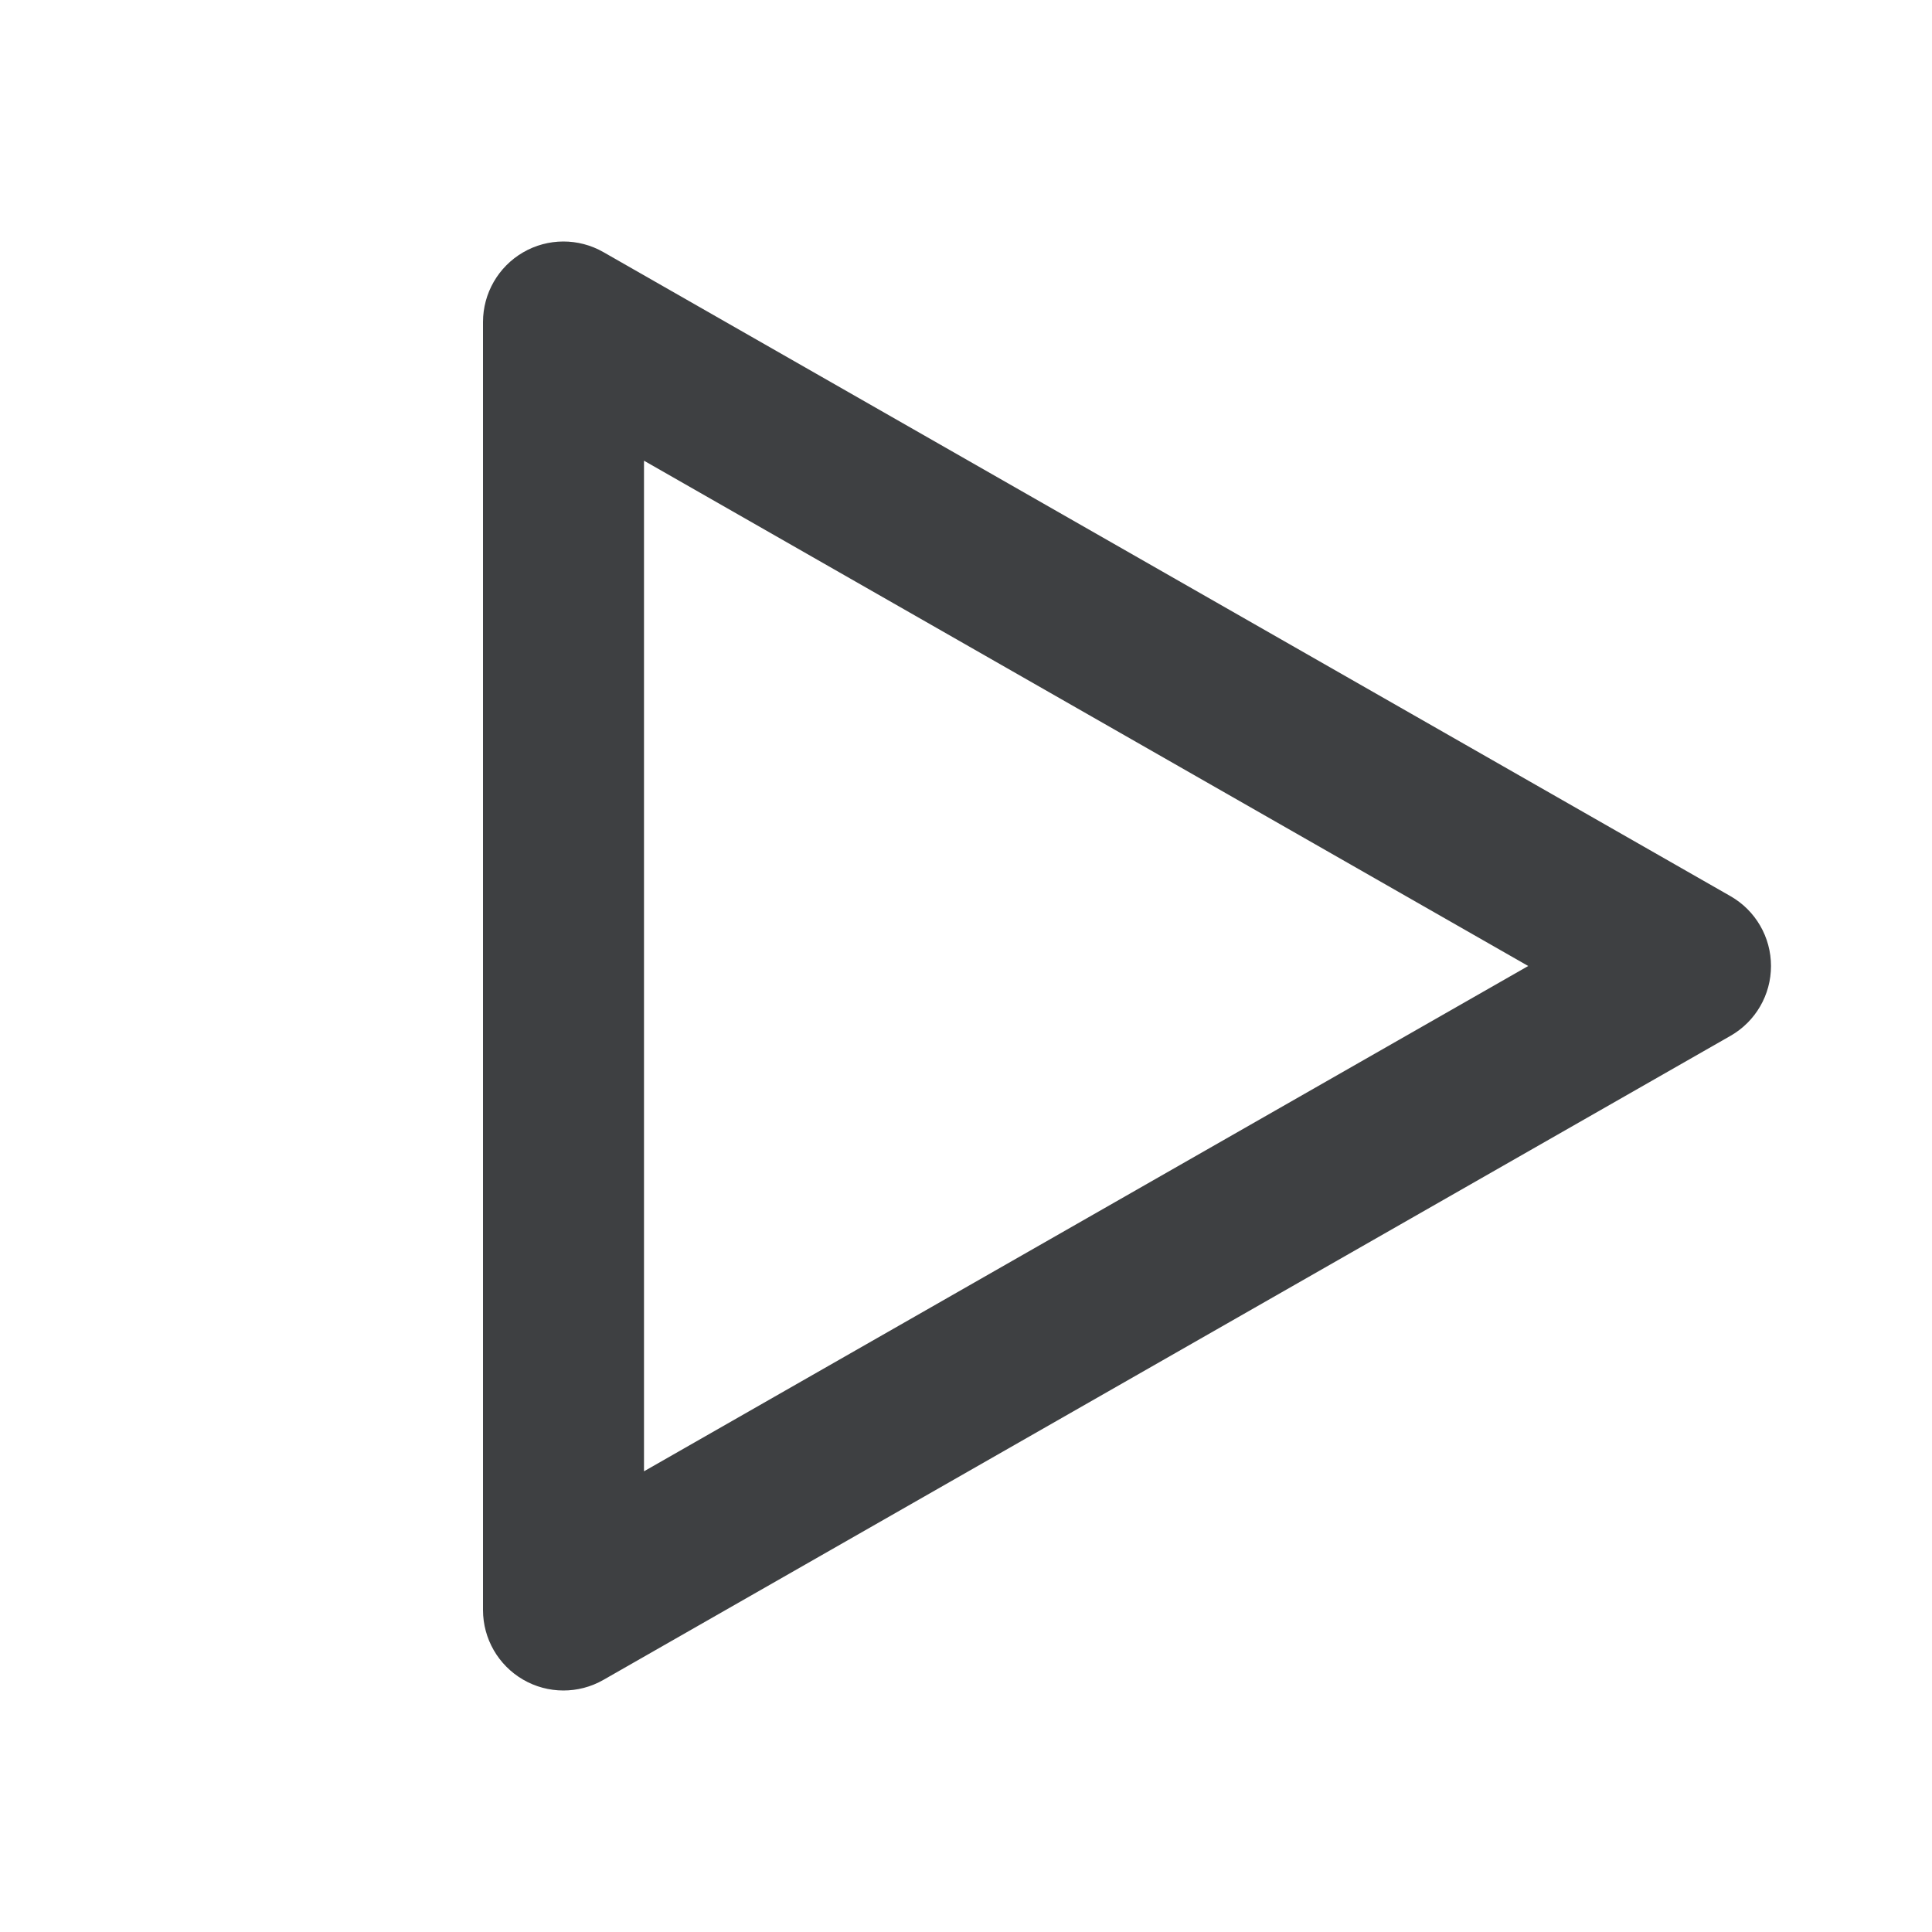
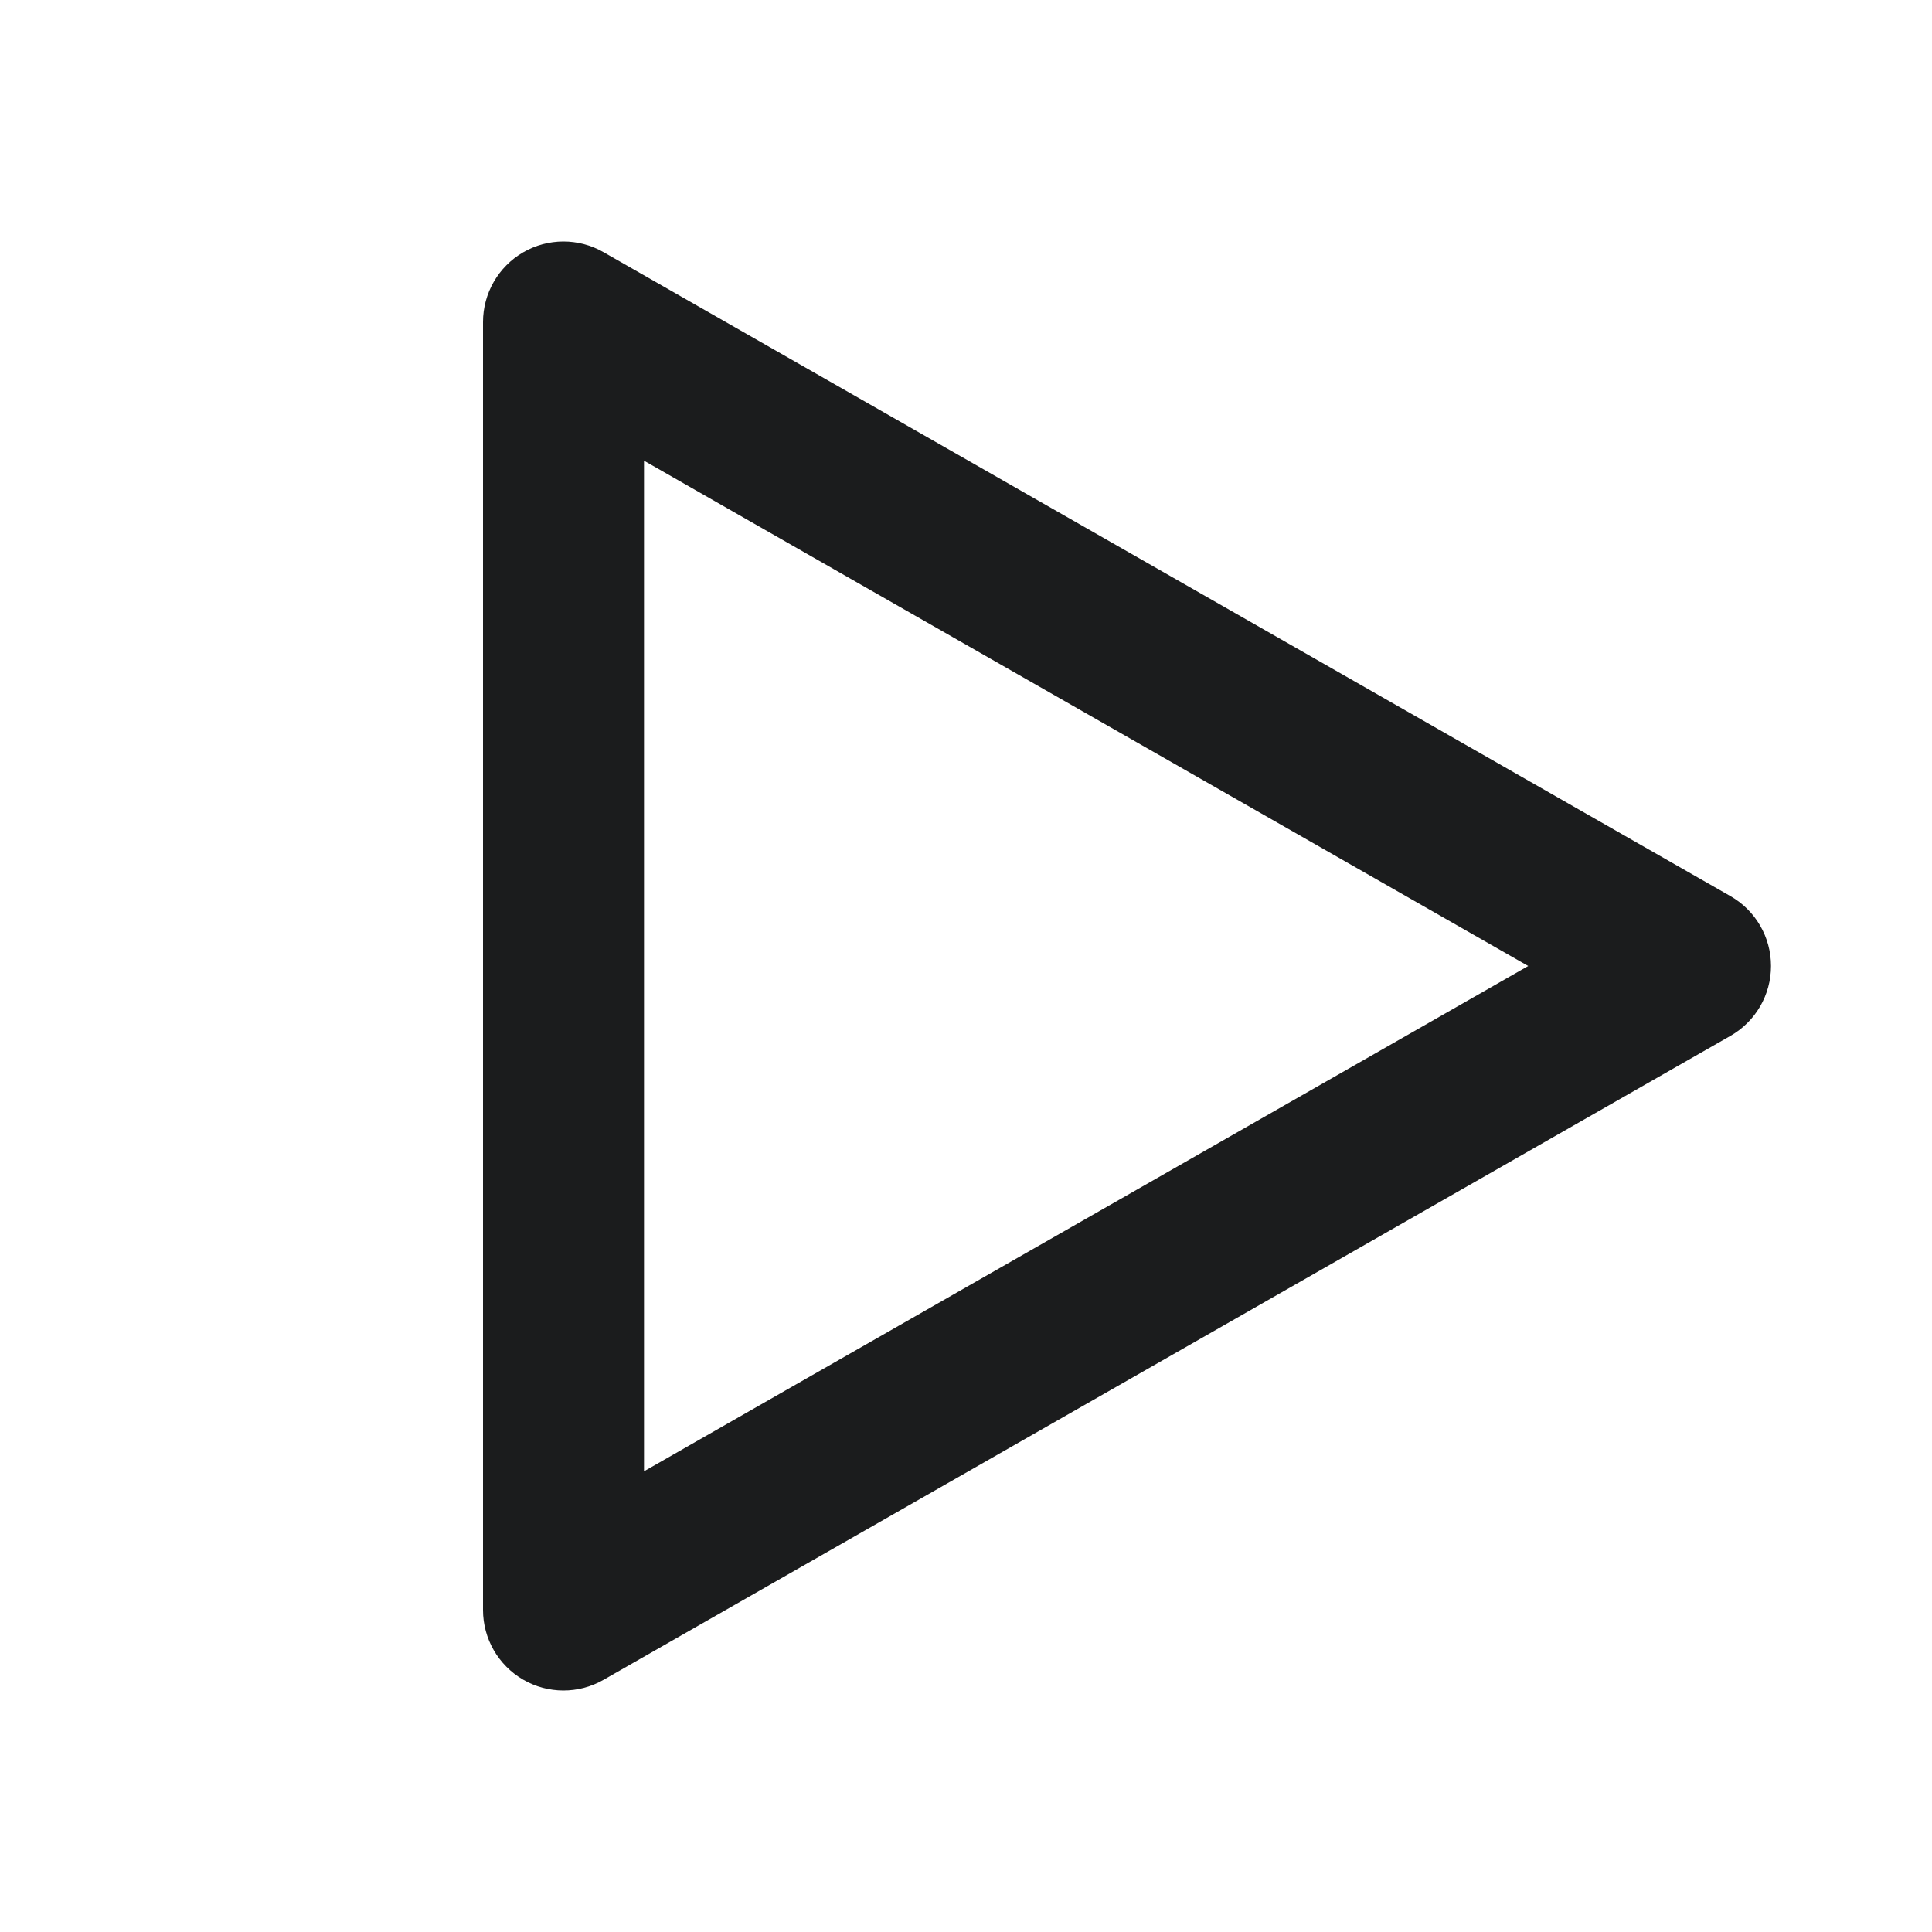
<svg xmlns="http://www.w3.org/2000/svg" width="24" height="24" viewBox="0 0 24 24" fill="none">
-   <path fill-rule="evenodd" clip-rule="evenodd" d="M18.984 12L8 5.723V18.277L18.984 12ZM7.496 3.132C7.187 2.955 6.806 2.956 6.498 3.135C6.19 3.314 6 3.644 6 4V20C6 20.357 6.19 20.686 6.498 20.865C6.806 21.044 7.187 21.045 7.496 20.868L21.496 12.868C21.808 12.69 22 12.359 22 12C22 11.641 21.808 11.31 21.496 11.132L7.496 3.132Z" fill="#3E4042" />
+   <path fill-rule="evenodd" clip-rule="evenodd" d="M18.984 12L8 5.723V18.277L18.984 12ZM7.496 3.132C7.187 2.955 6.806 2.956 6.498 3.135C6.19 3.314 6 3.644 6 4V20C6 20.357 6.19 20.686 6.498 20.865C6.806 21.044 7.187 21.045 7.496 20.868L21.496 12.868C21.808 12.69 22 12.359 22 12C22 11.641 21.808 11.31 21.496 11.132L7.496 3.132Z" fill="#1B1C1D" />
</svg>
